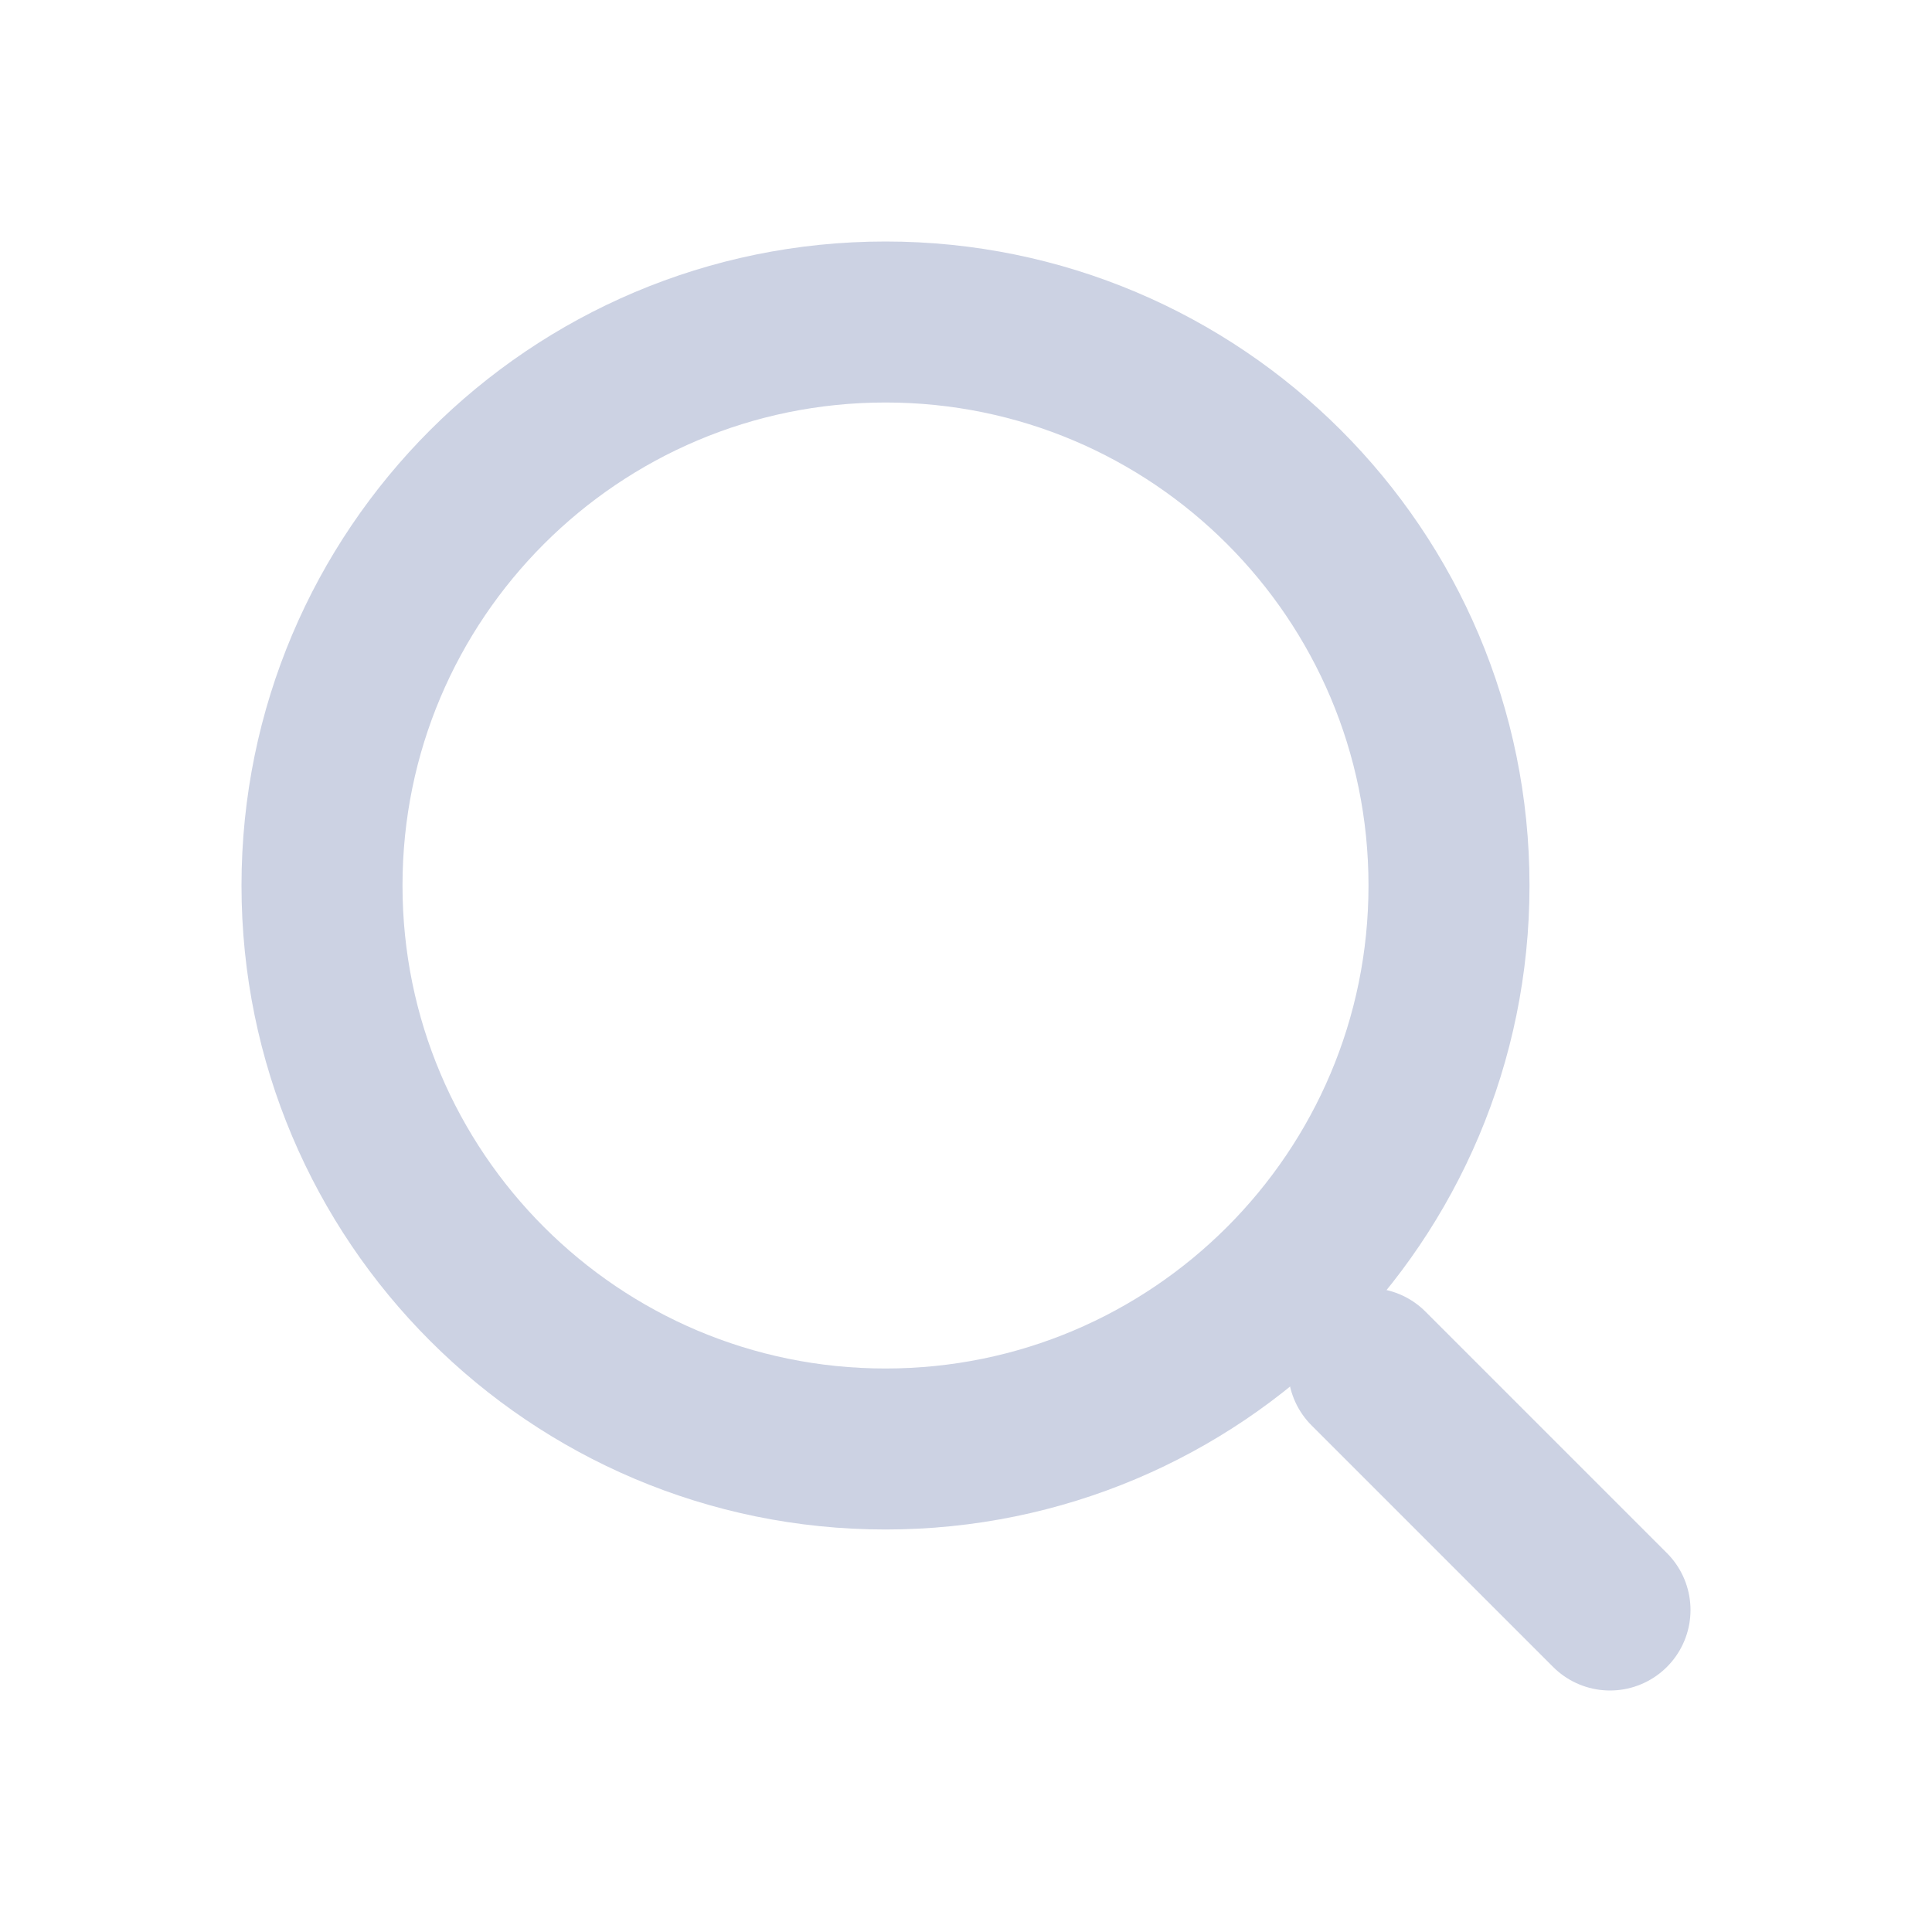
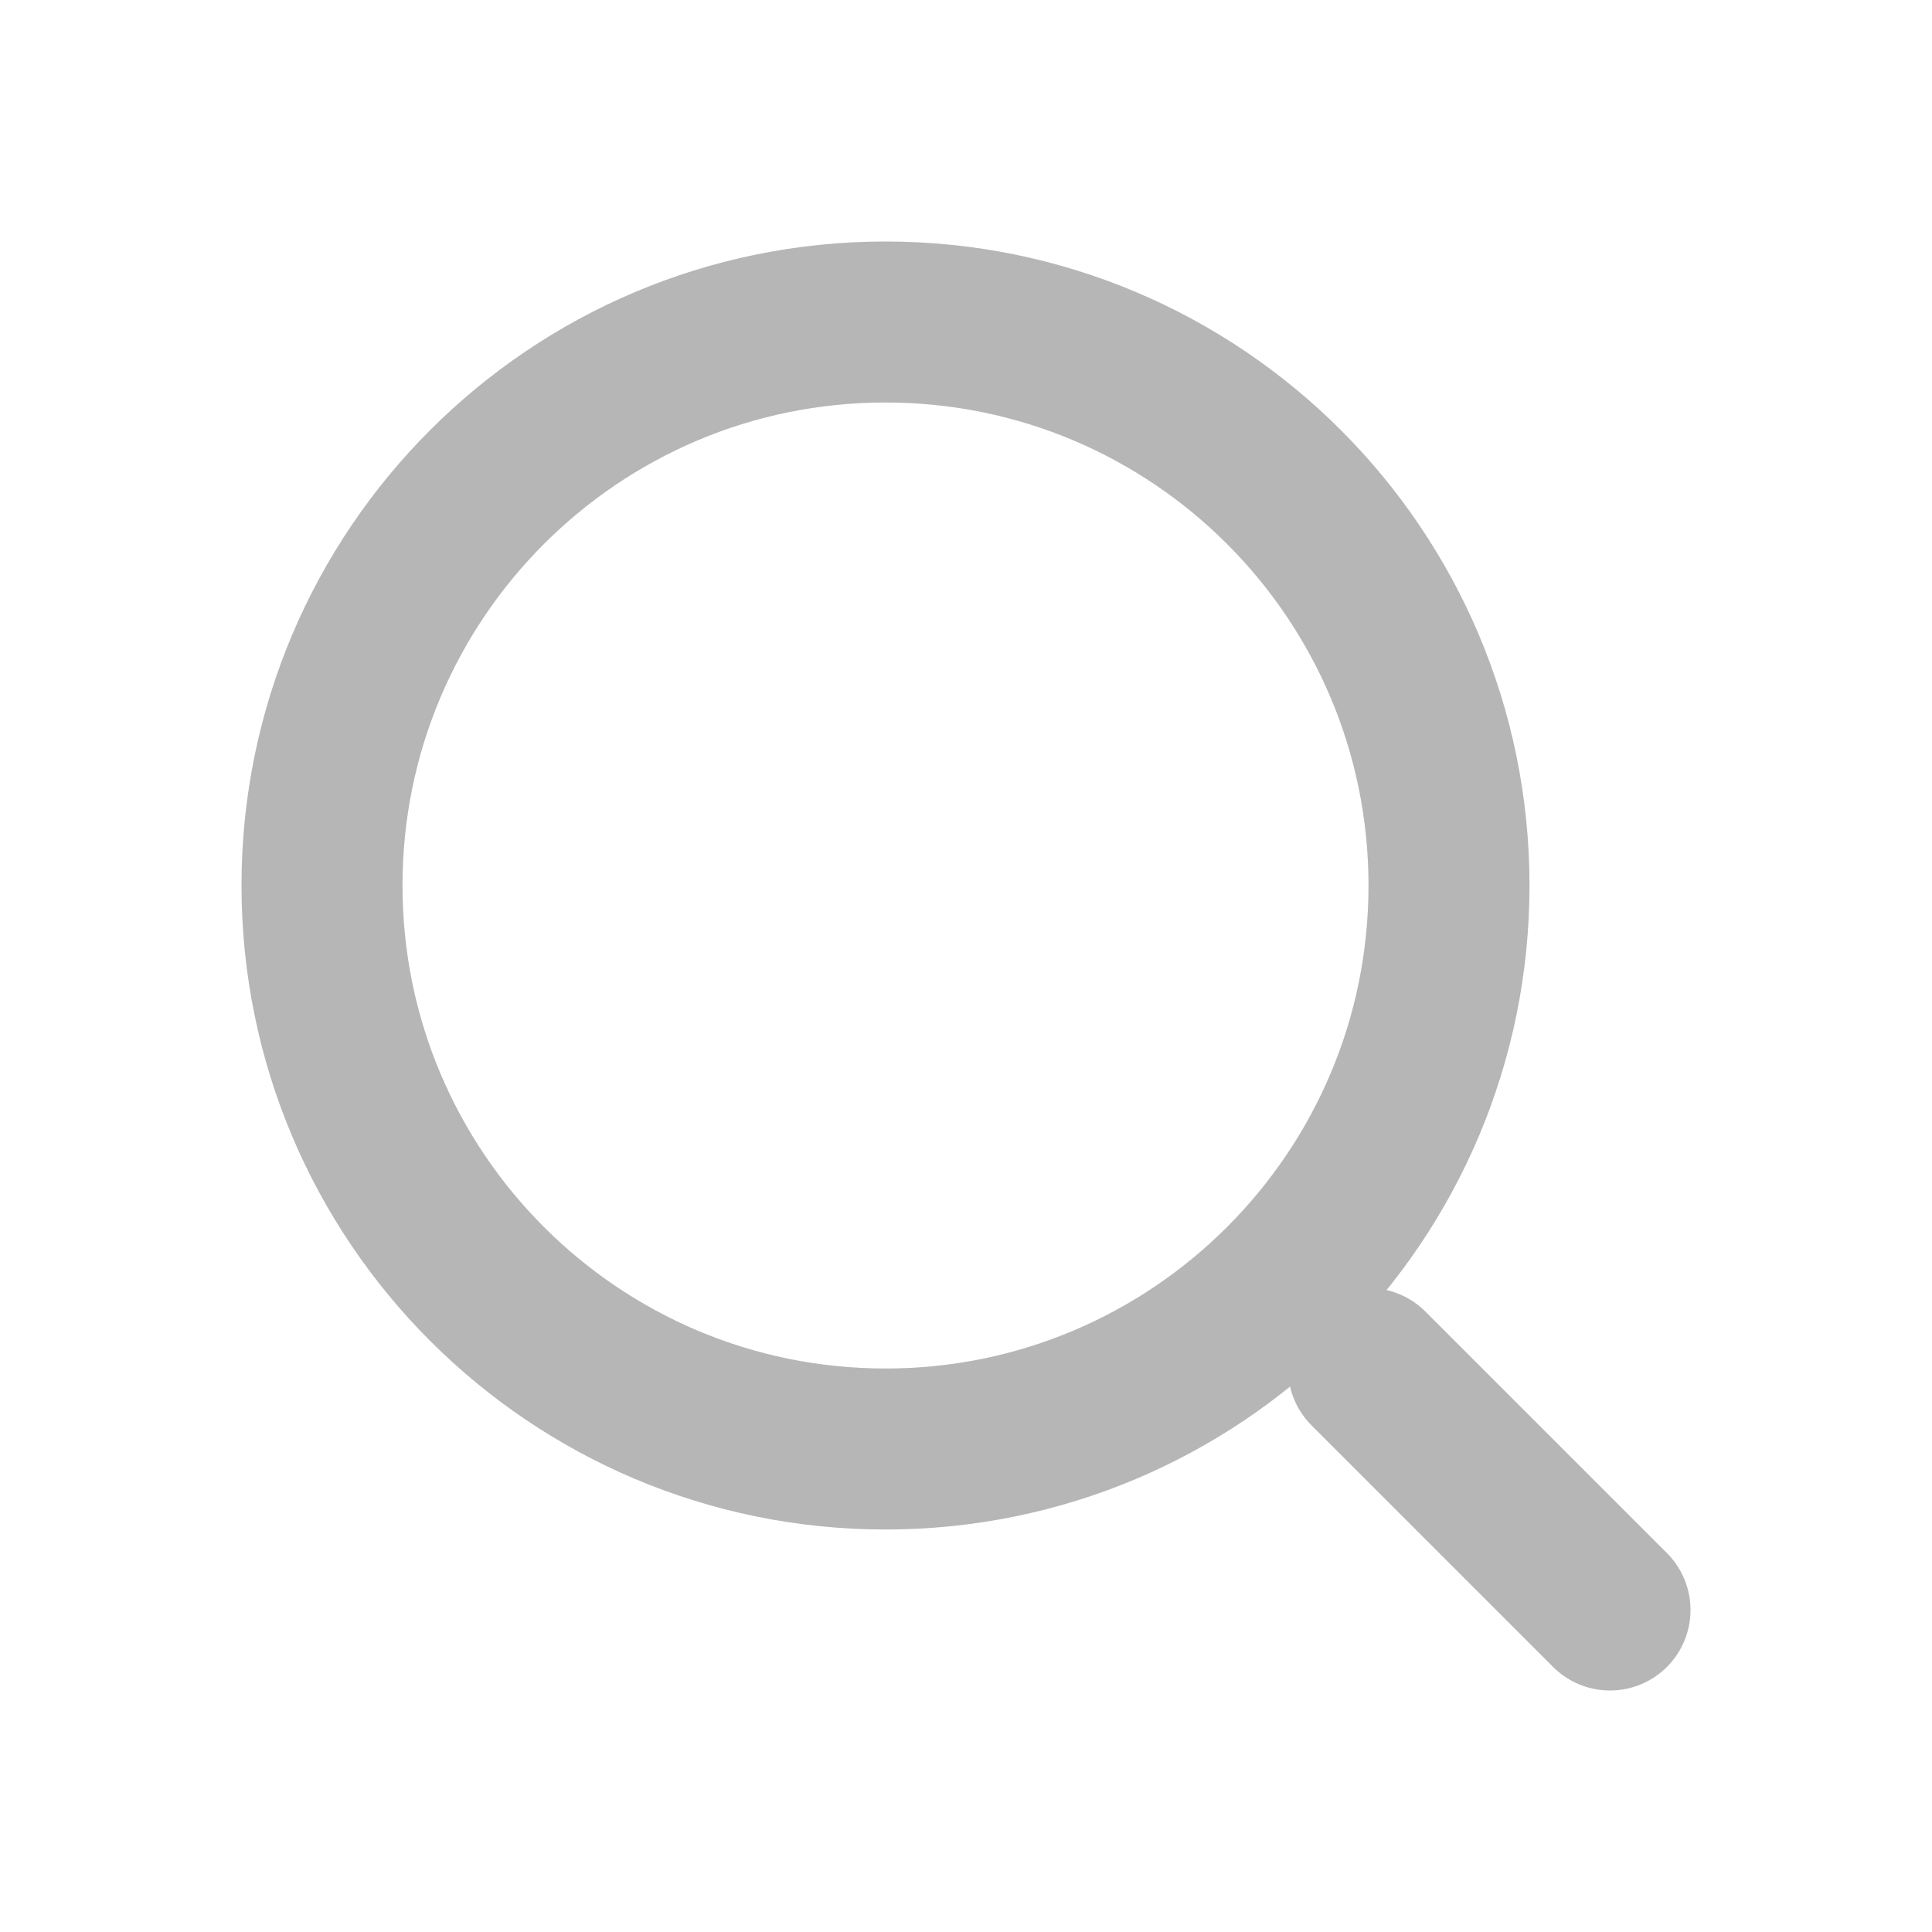
<svg xmlns="http://www.w3.org/2000/svg" width="24" height="24" fill="none">
-   <circle cx="11" cy="11" r="7" stroke="#CCD2E3" stroke-width="2" />
-   <path d="M20 20l-3-3" stroke="#CCD2E3" stroke-width="2" stroke-linecap="round" />
+   <circle cx="11" cy="11" r="7" stroke="#b6b6b6" stroke-width="2" />
+   <path d="M20 20l-3-3" stroke="#b6b6b6" stroke-width="2" stroke-linecap="round" />
</svg>
